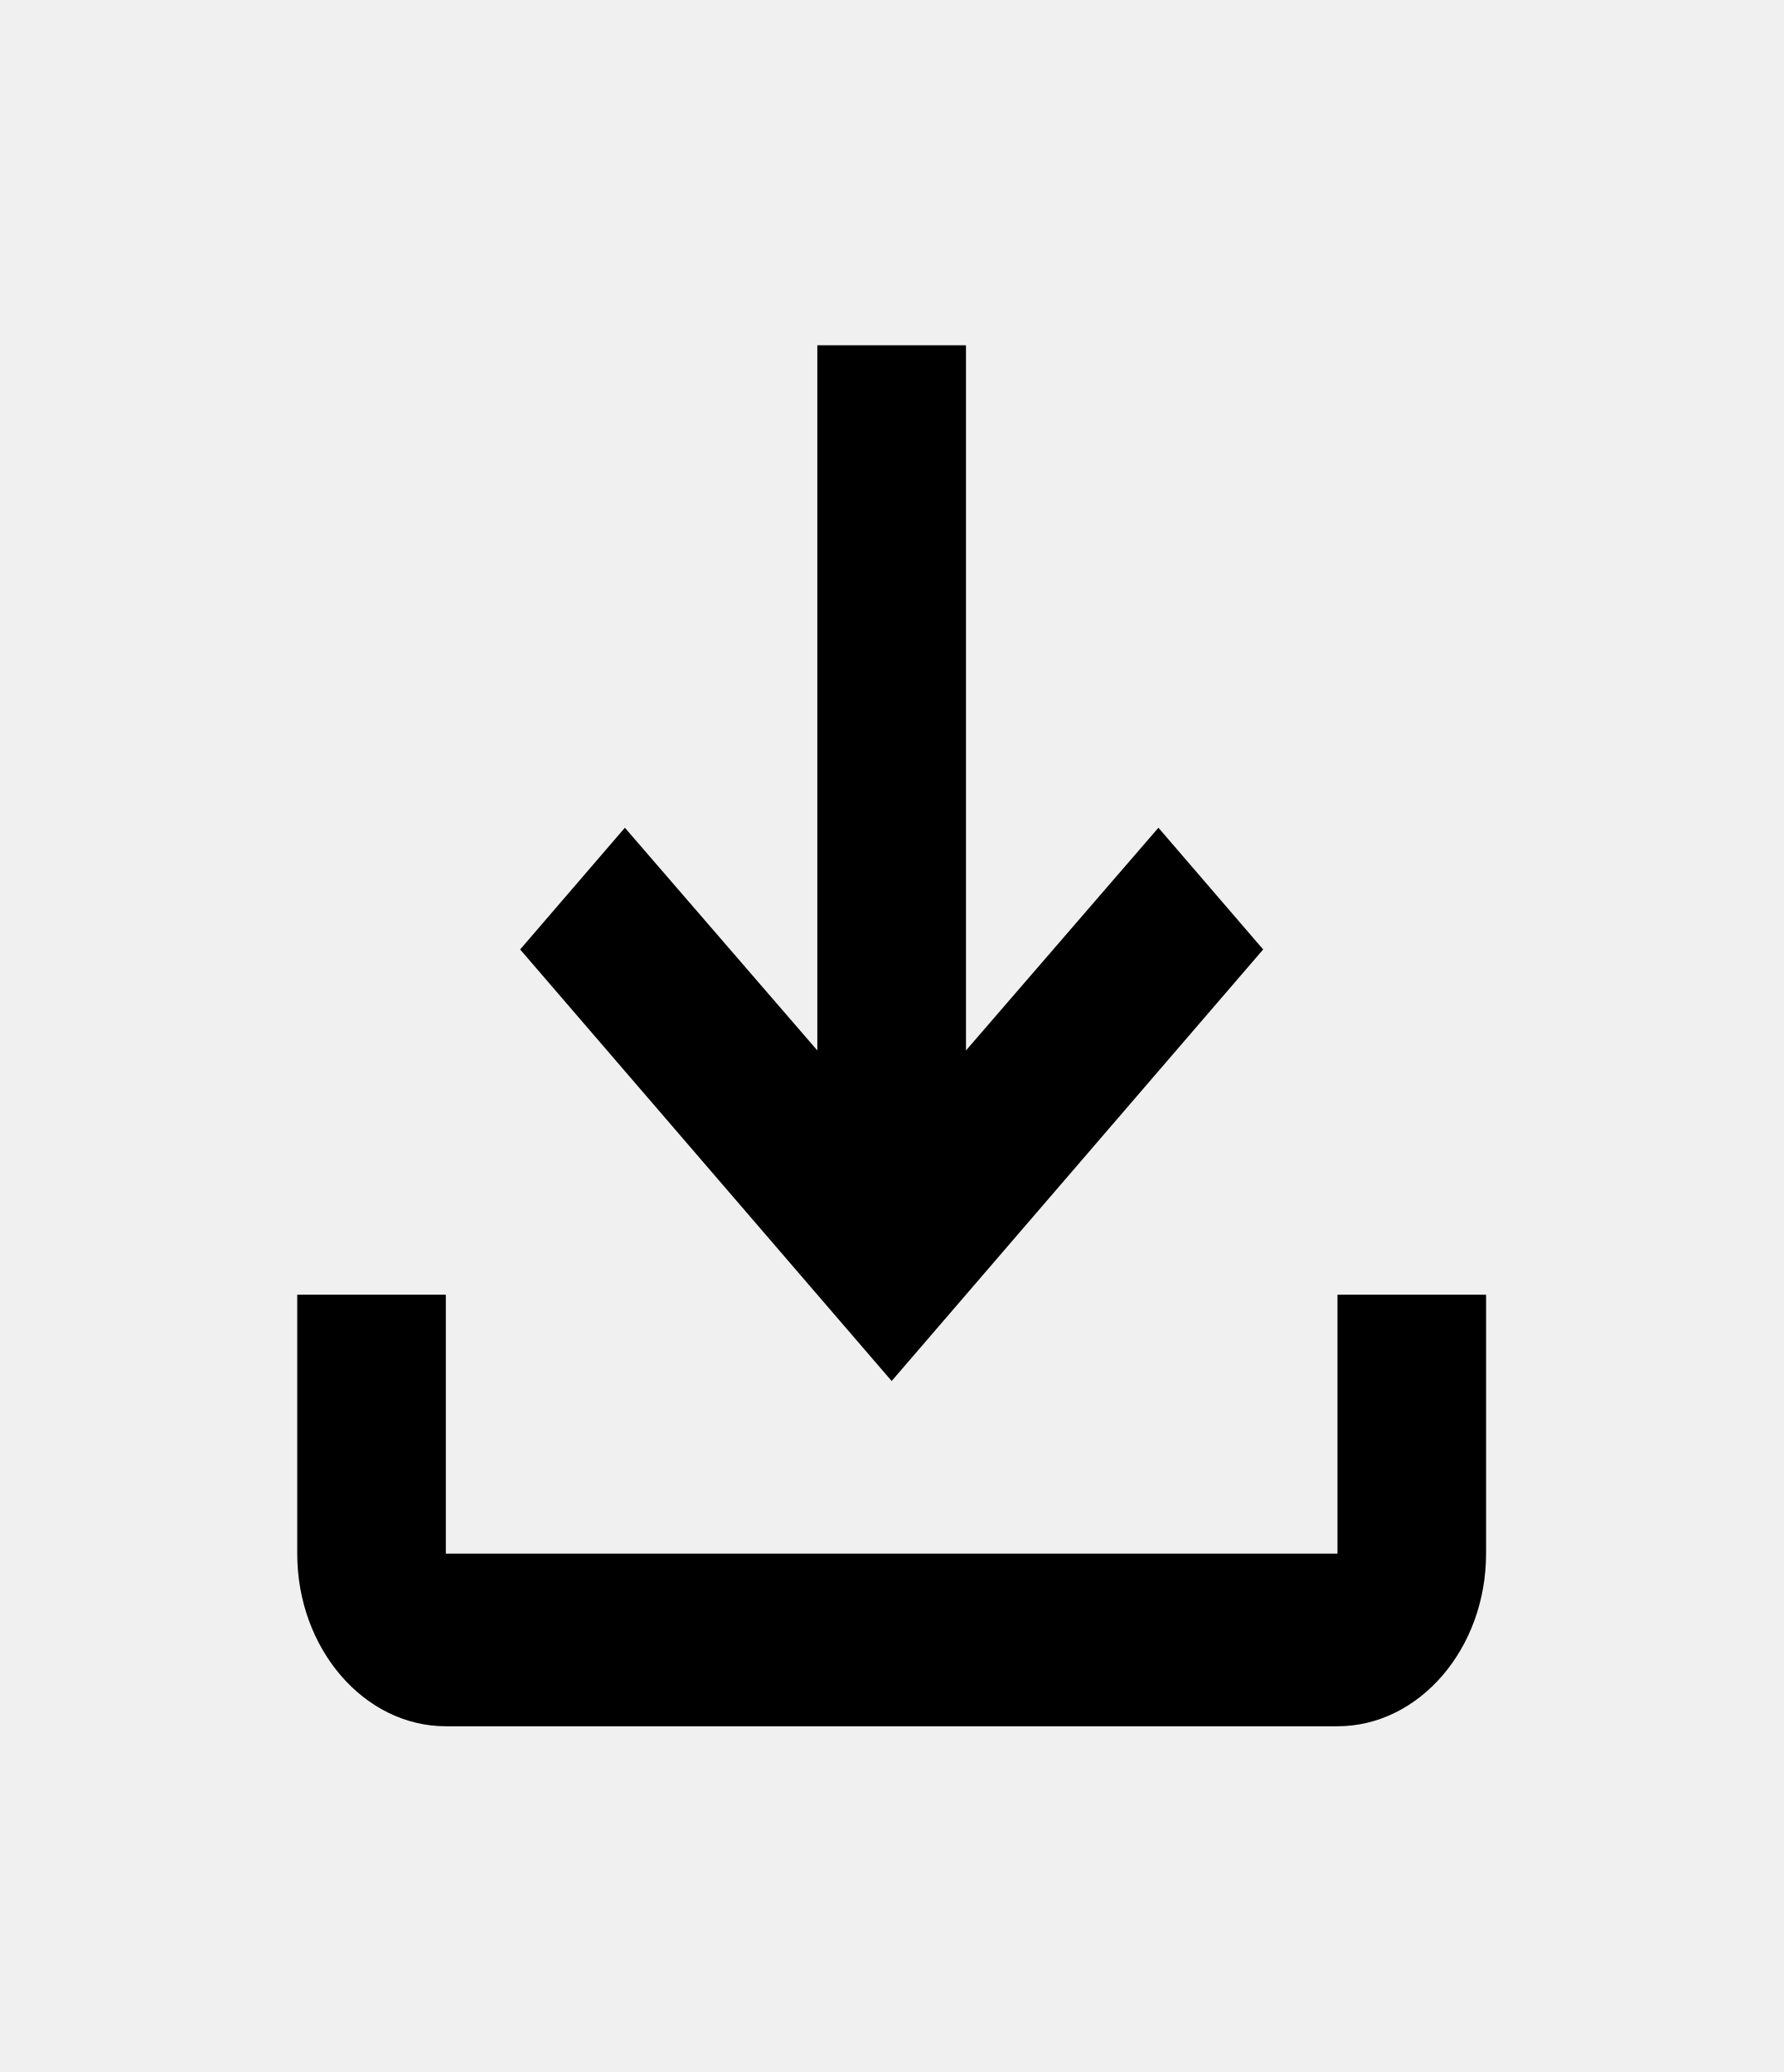
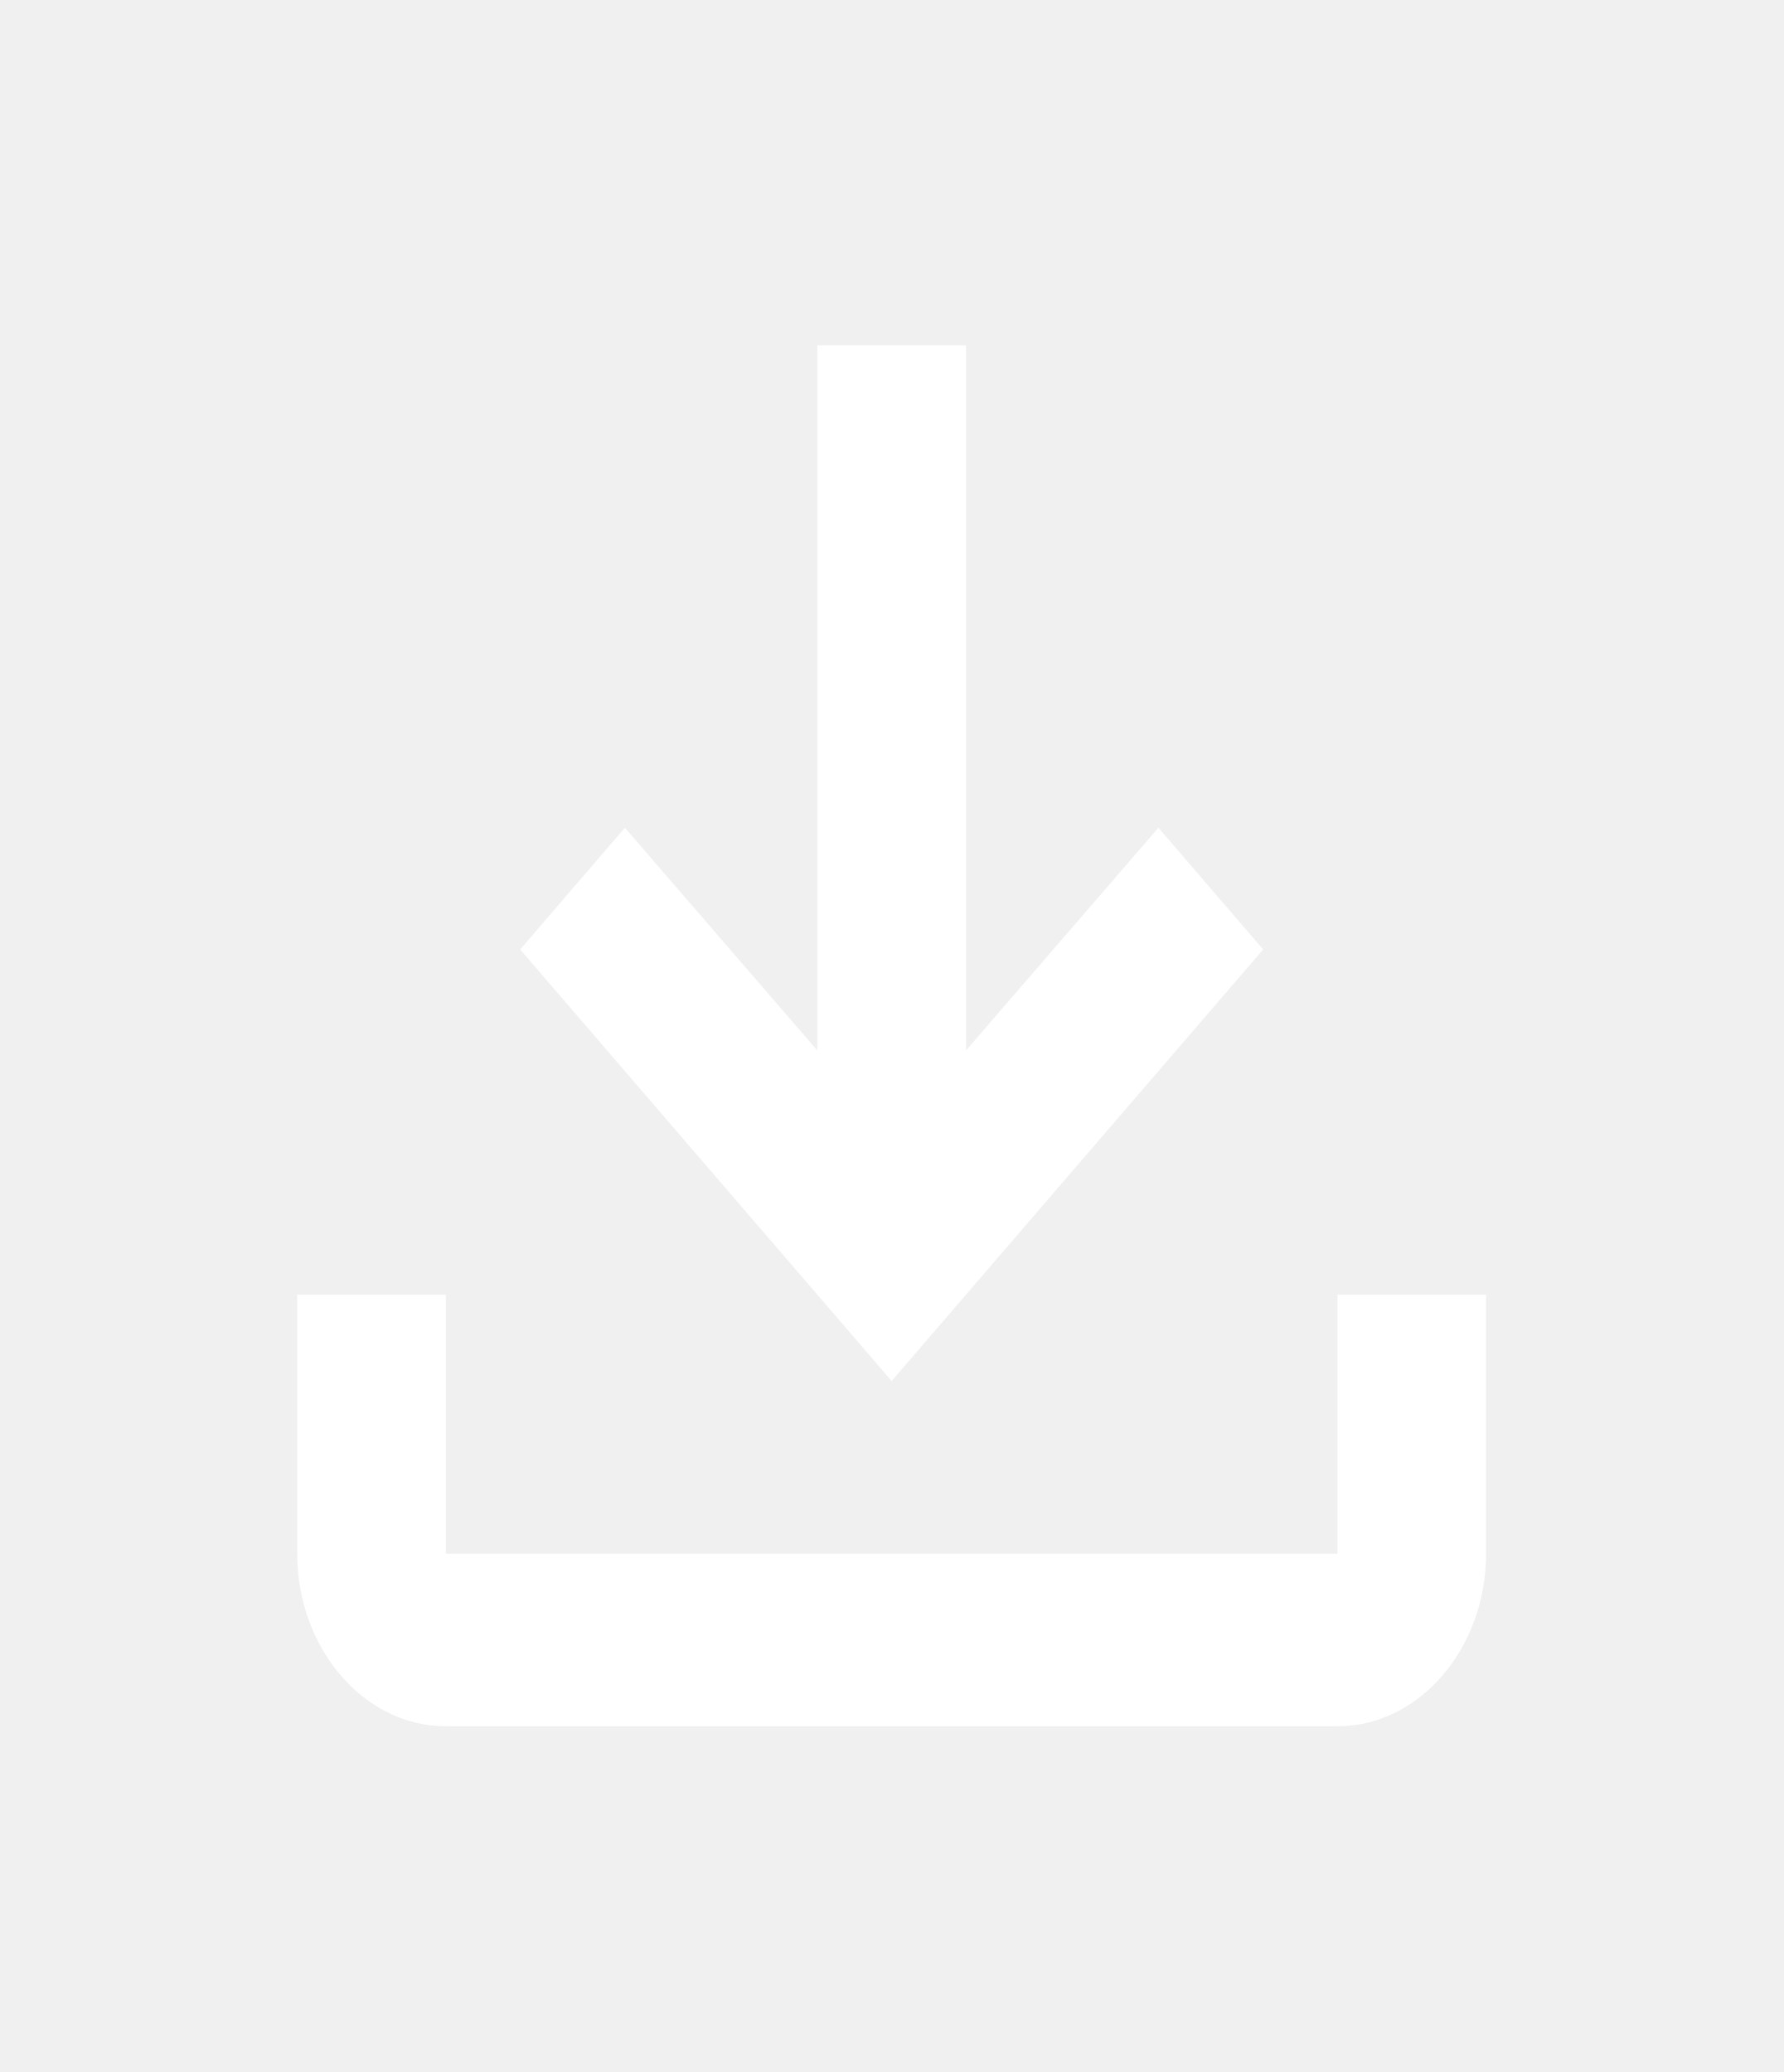
<svg xmlns="http://www.w3.org/2000/svg" width="37" height="43" viewBox="0 0 37 43" fill="none">
-   <path d="M27.75 26.869V32.243H9.25V26.869H6.167V32.243C6.167 34.213 7.554 35.825 9.25 35.825H27.75C29.446 35.825 30.833 34.213 30.833 32.243V26.869H27.75ZM26.208 19.704L24.035 17.178L20.042 21.8V7.165H16.958V21.8L12.965 17.178L10.792 19.704L18.5 28.66L26.208 19.704Z" fill="black" />
+   <path d="M27.75 26.869V32.243H9.25V26.869H6.167V32.243C6.167 34.213 7.554 35.825 9.25 35.825H27.75C29.446 35.825 30.833 34.213 30.833 32.243V26.869H27.75ZM26.208 19.704L24.035 17.178L20.042 21.8V7.165H16.958V21.8L12.965 17.178L10.792 19.704L18.5 28.66L26.208 19.704Z" fill="white" />
</svg>
